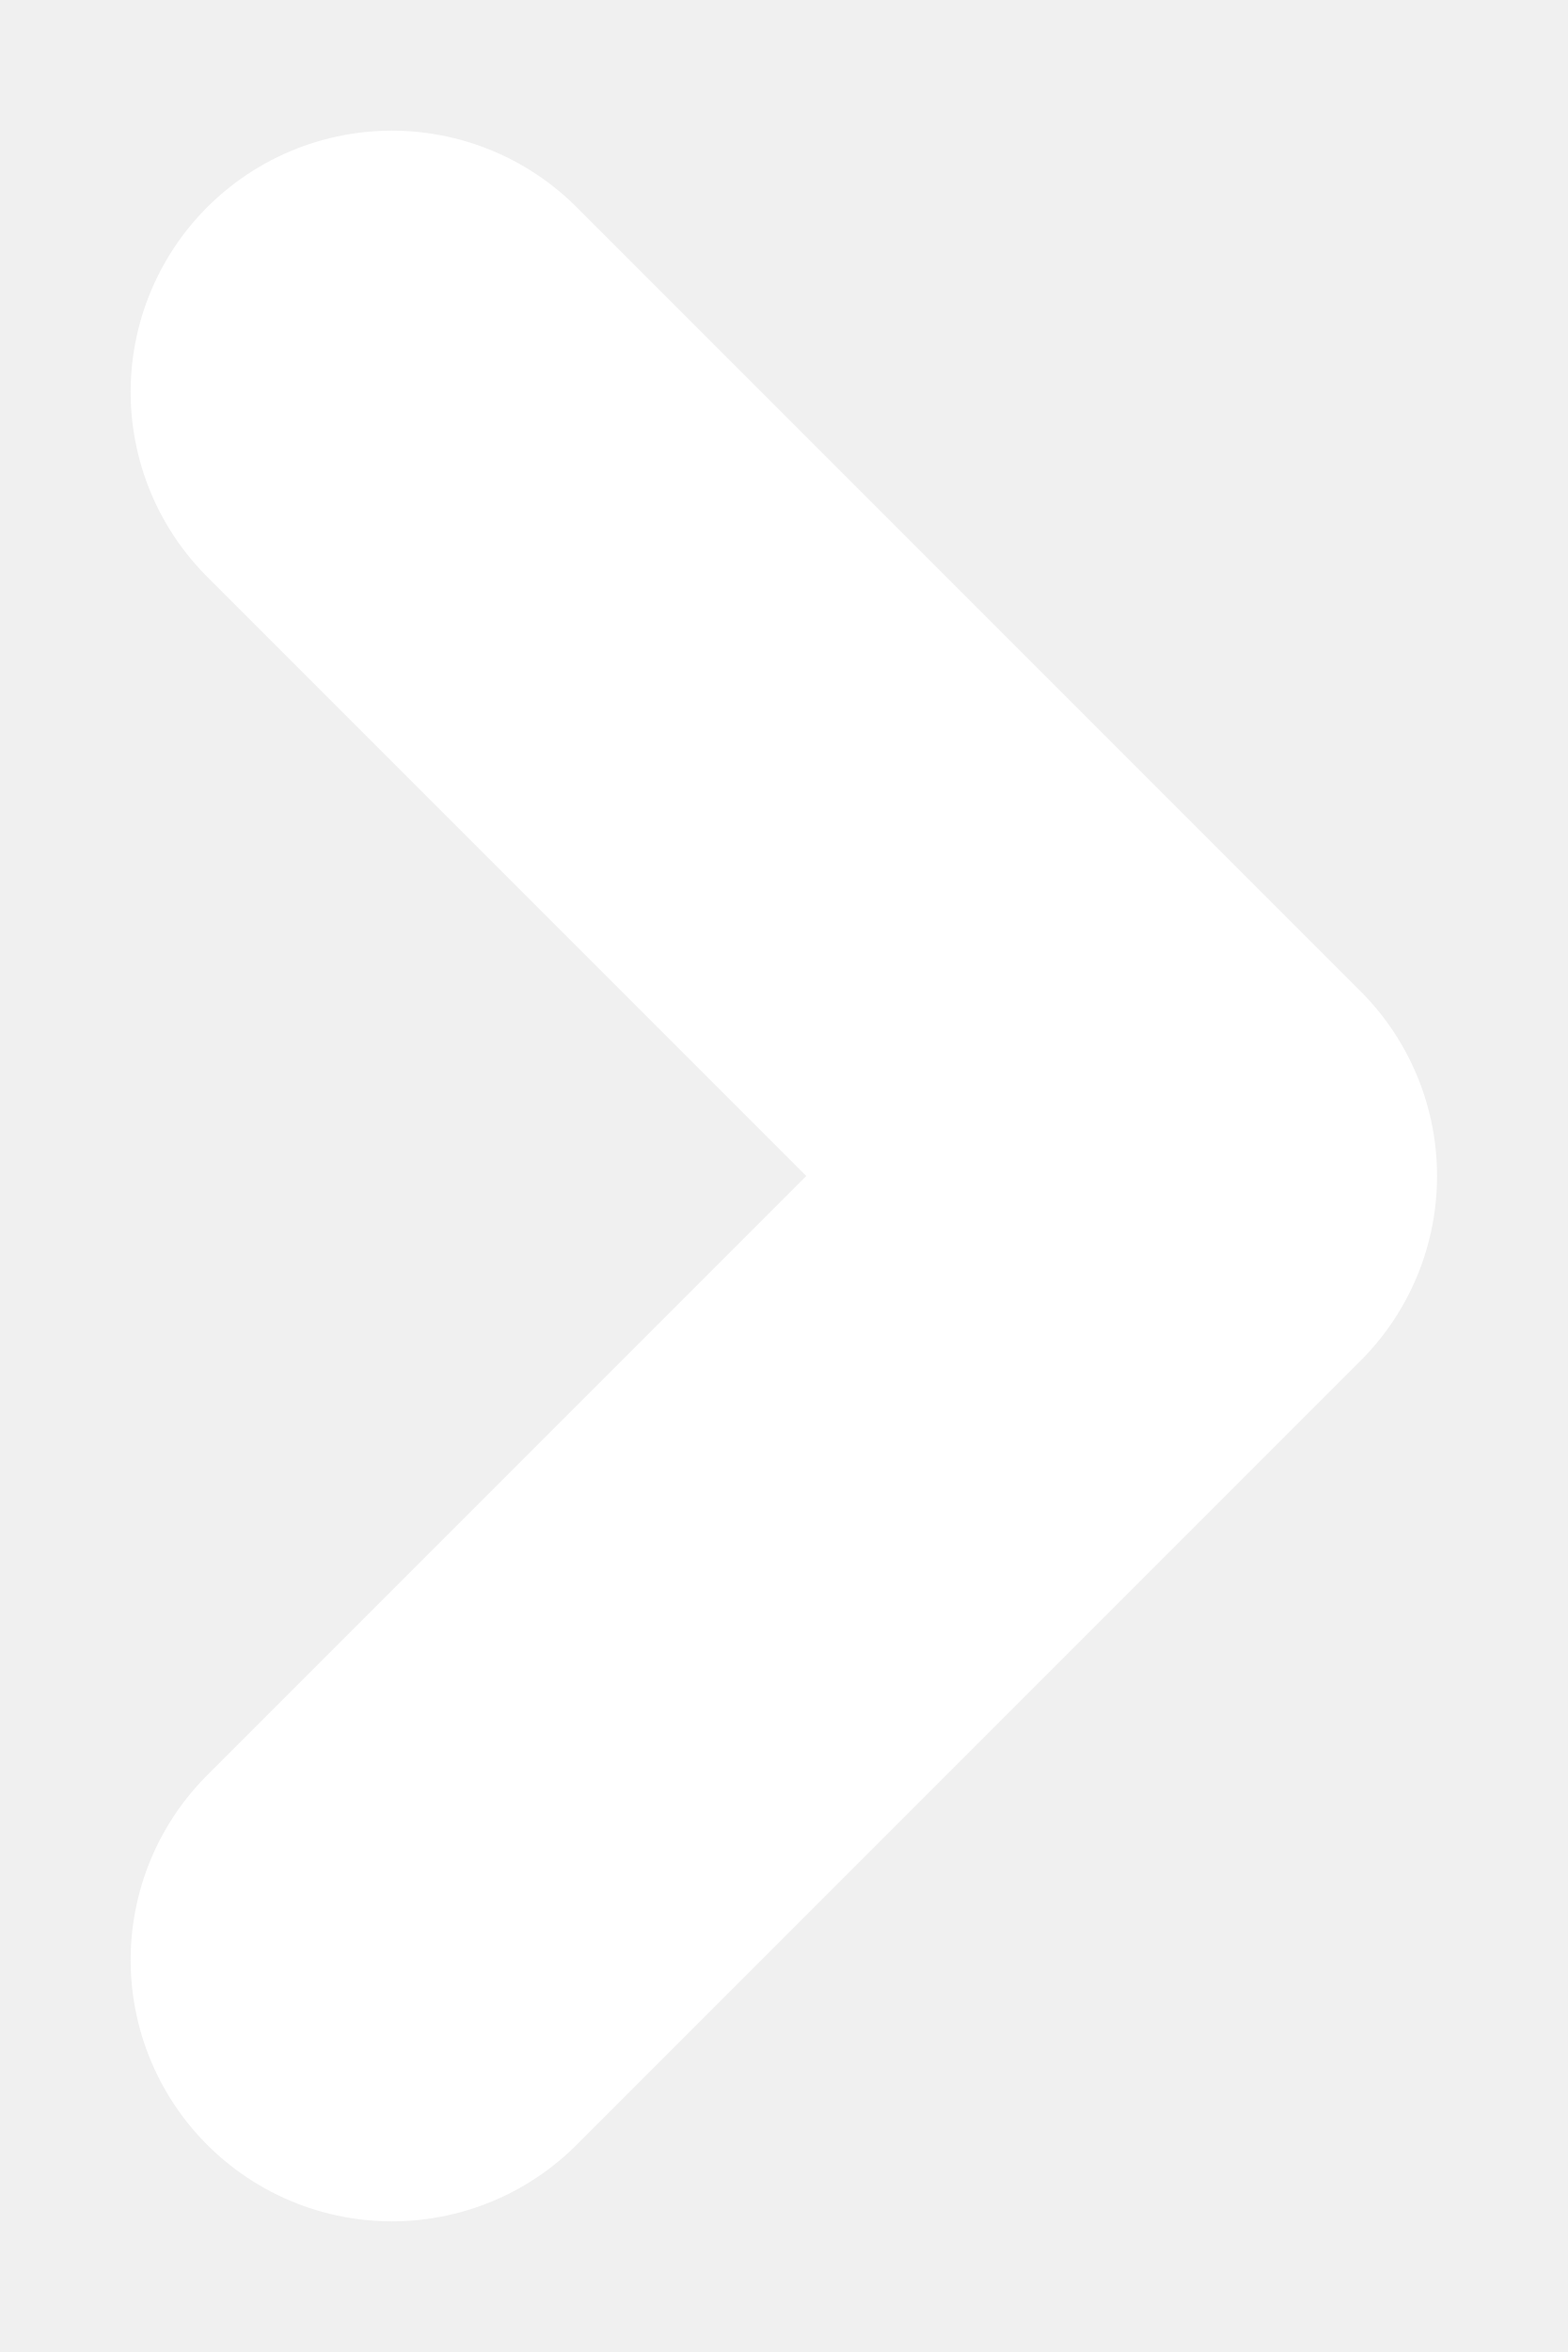
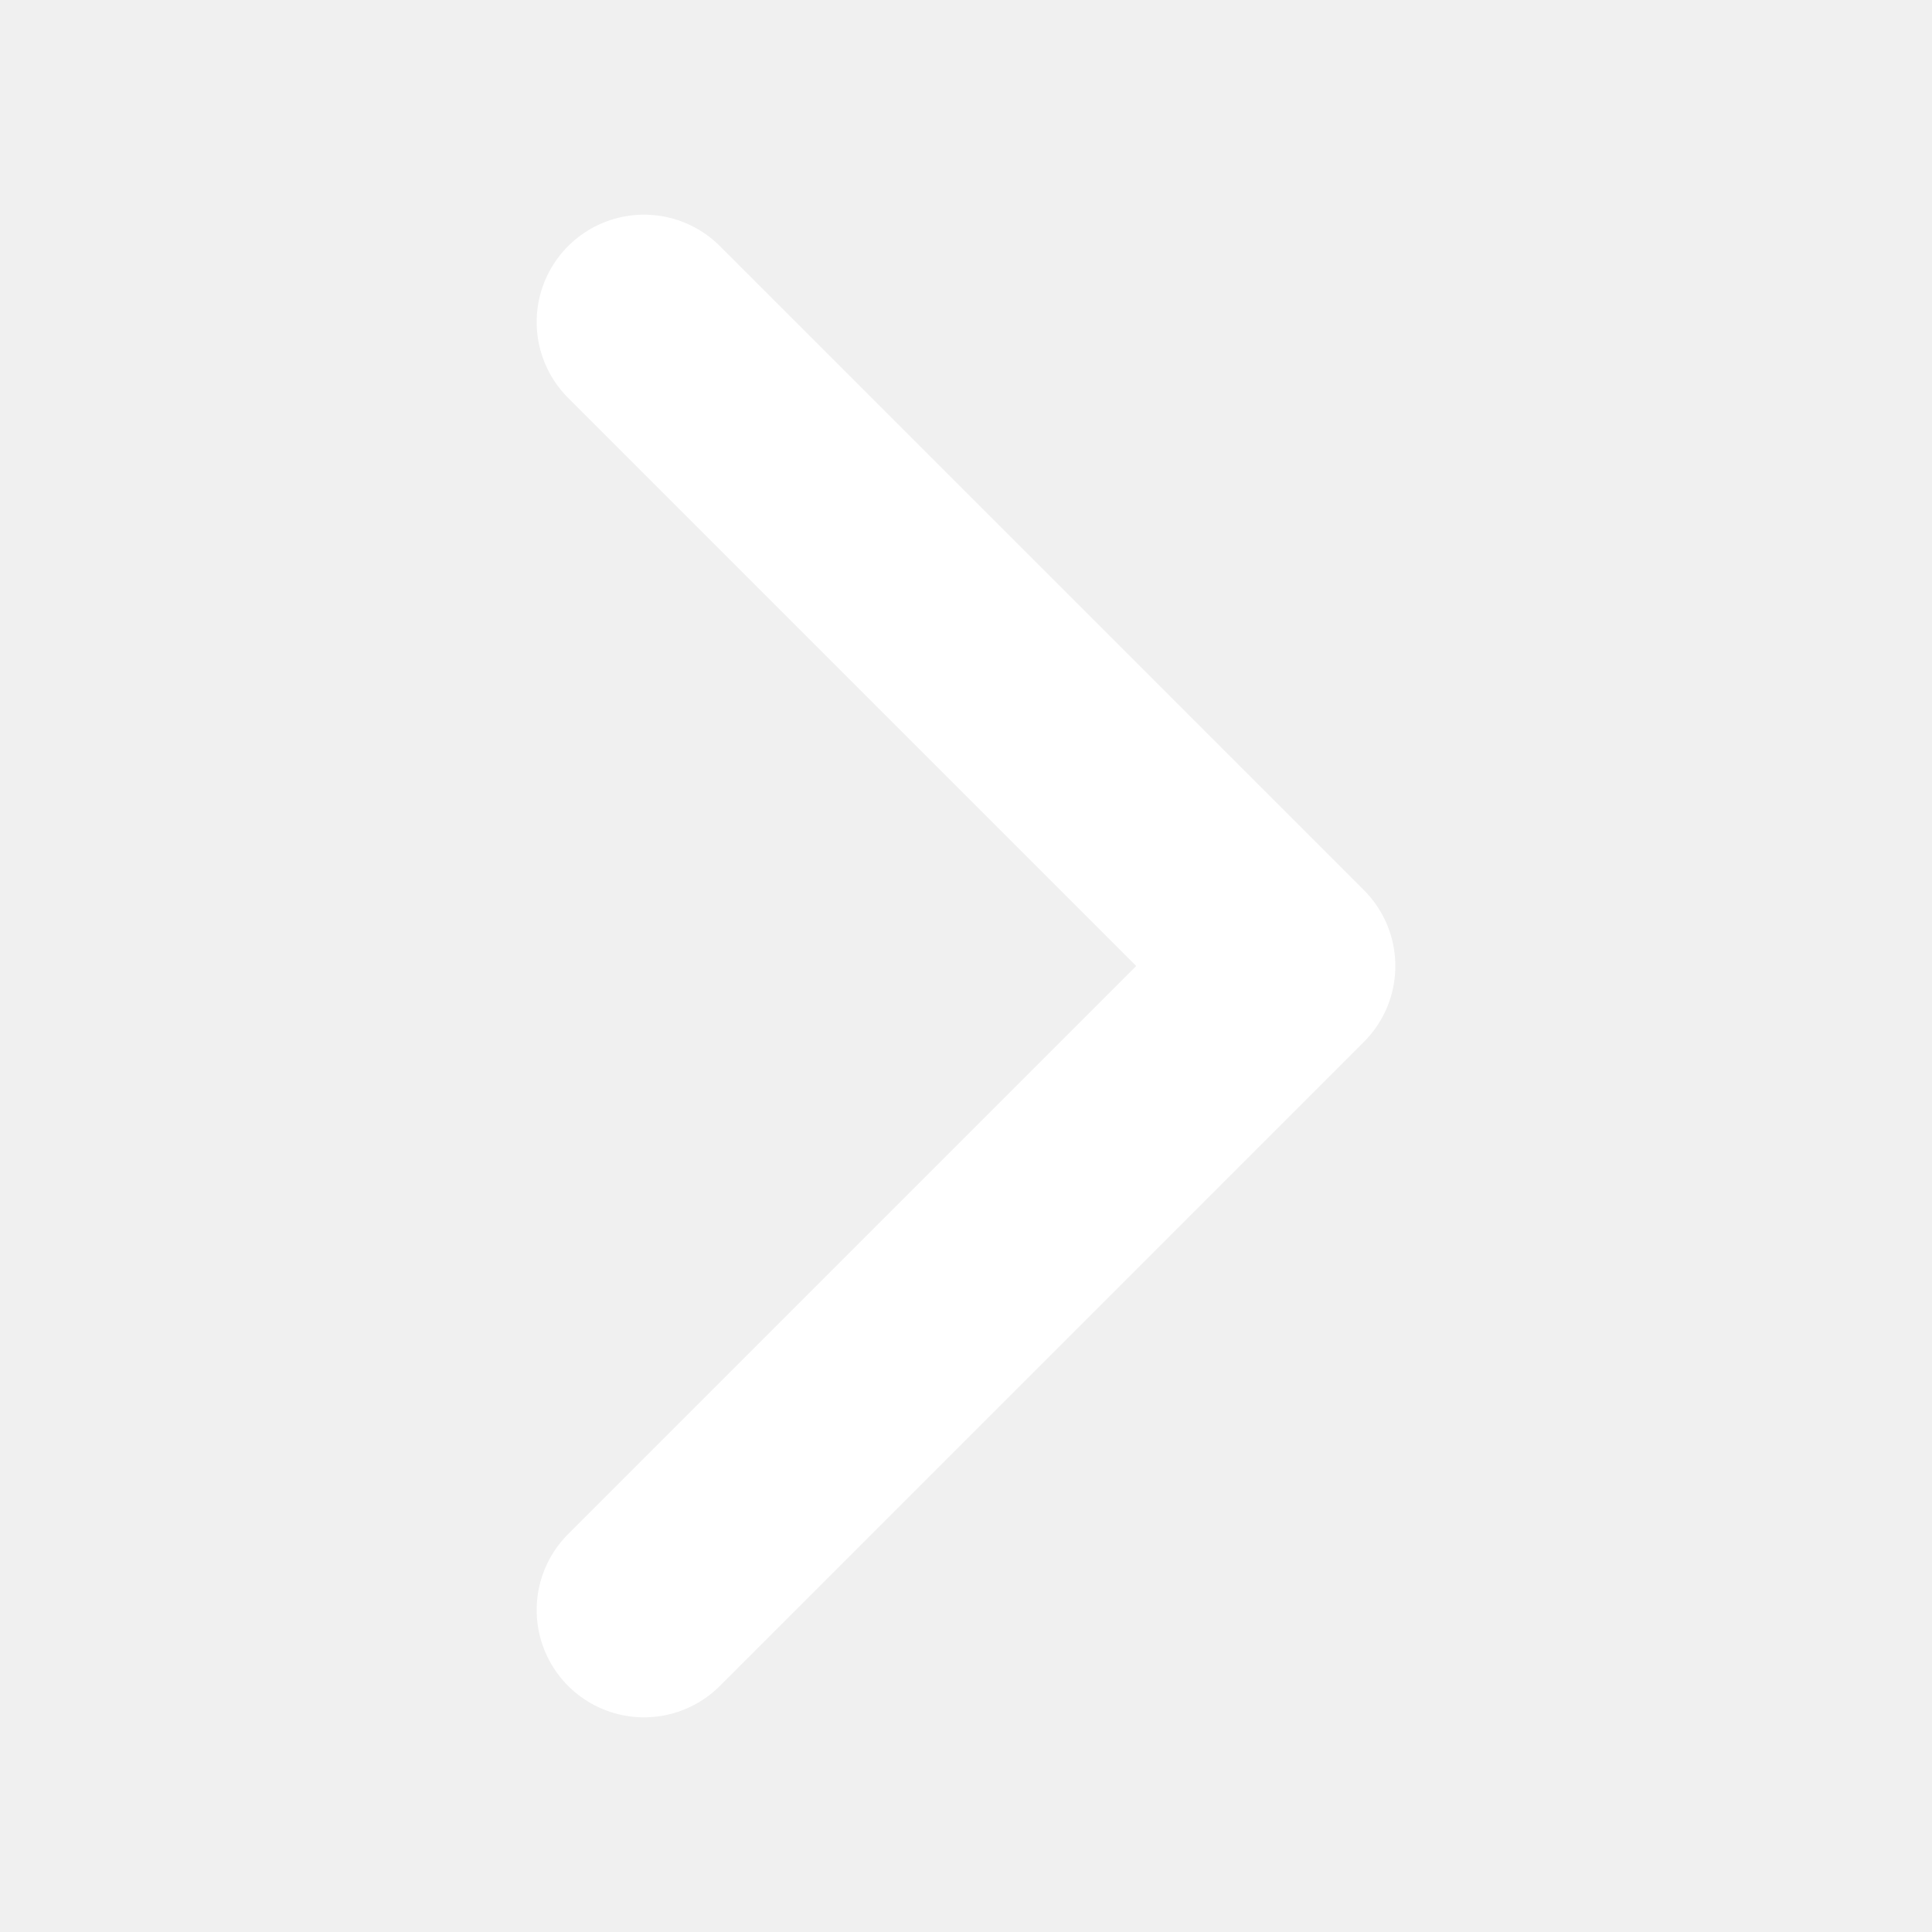
- <svg xmlns="http://www.w3.org/2000/svg" width="6" height="9" viewBox="0 0 6 9" fill="none">
-   <path d="M1.5 7.5L4.5 4.5L1.5 1.5" stroke="white" stroke-width="2" stroke-linecap="round" stroke-linejoin="round" />
+ <svg xmlns="http://www.w3.org/2000/svg" width="14" height="14" viewBox="0 0 6 9" fill="none">
+   <path d="M1.5 7.5L4.5 4.5L1.5 1.5" stroke="white" stroke-width="1" stroke-linecap="round" stroke-linejoin="round" />
</svg>
